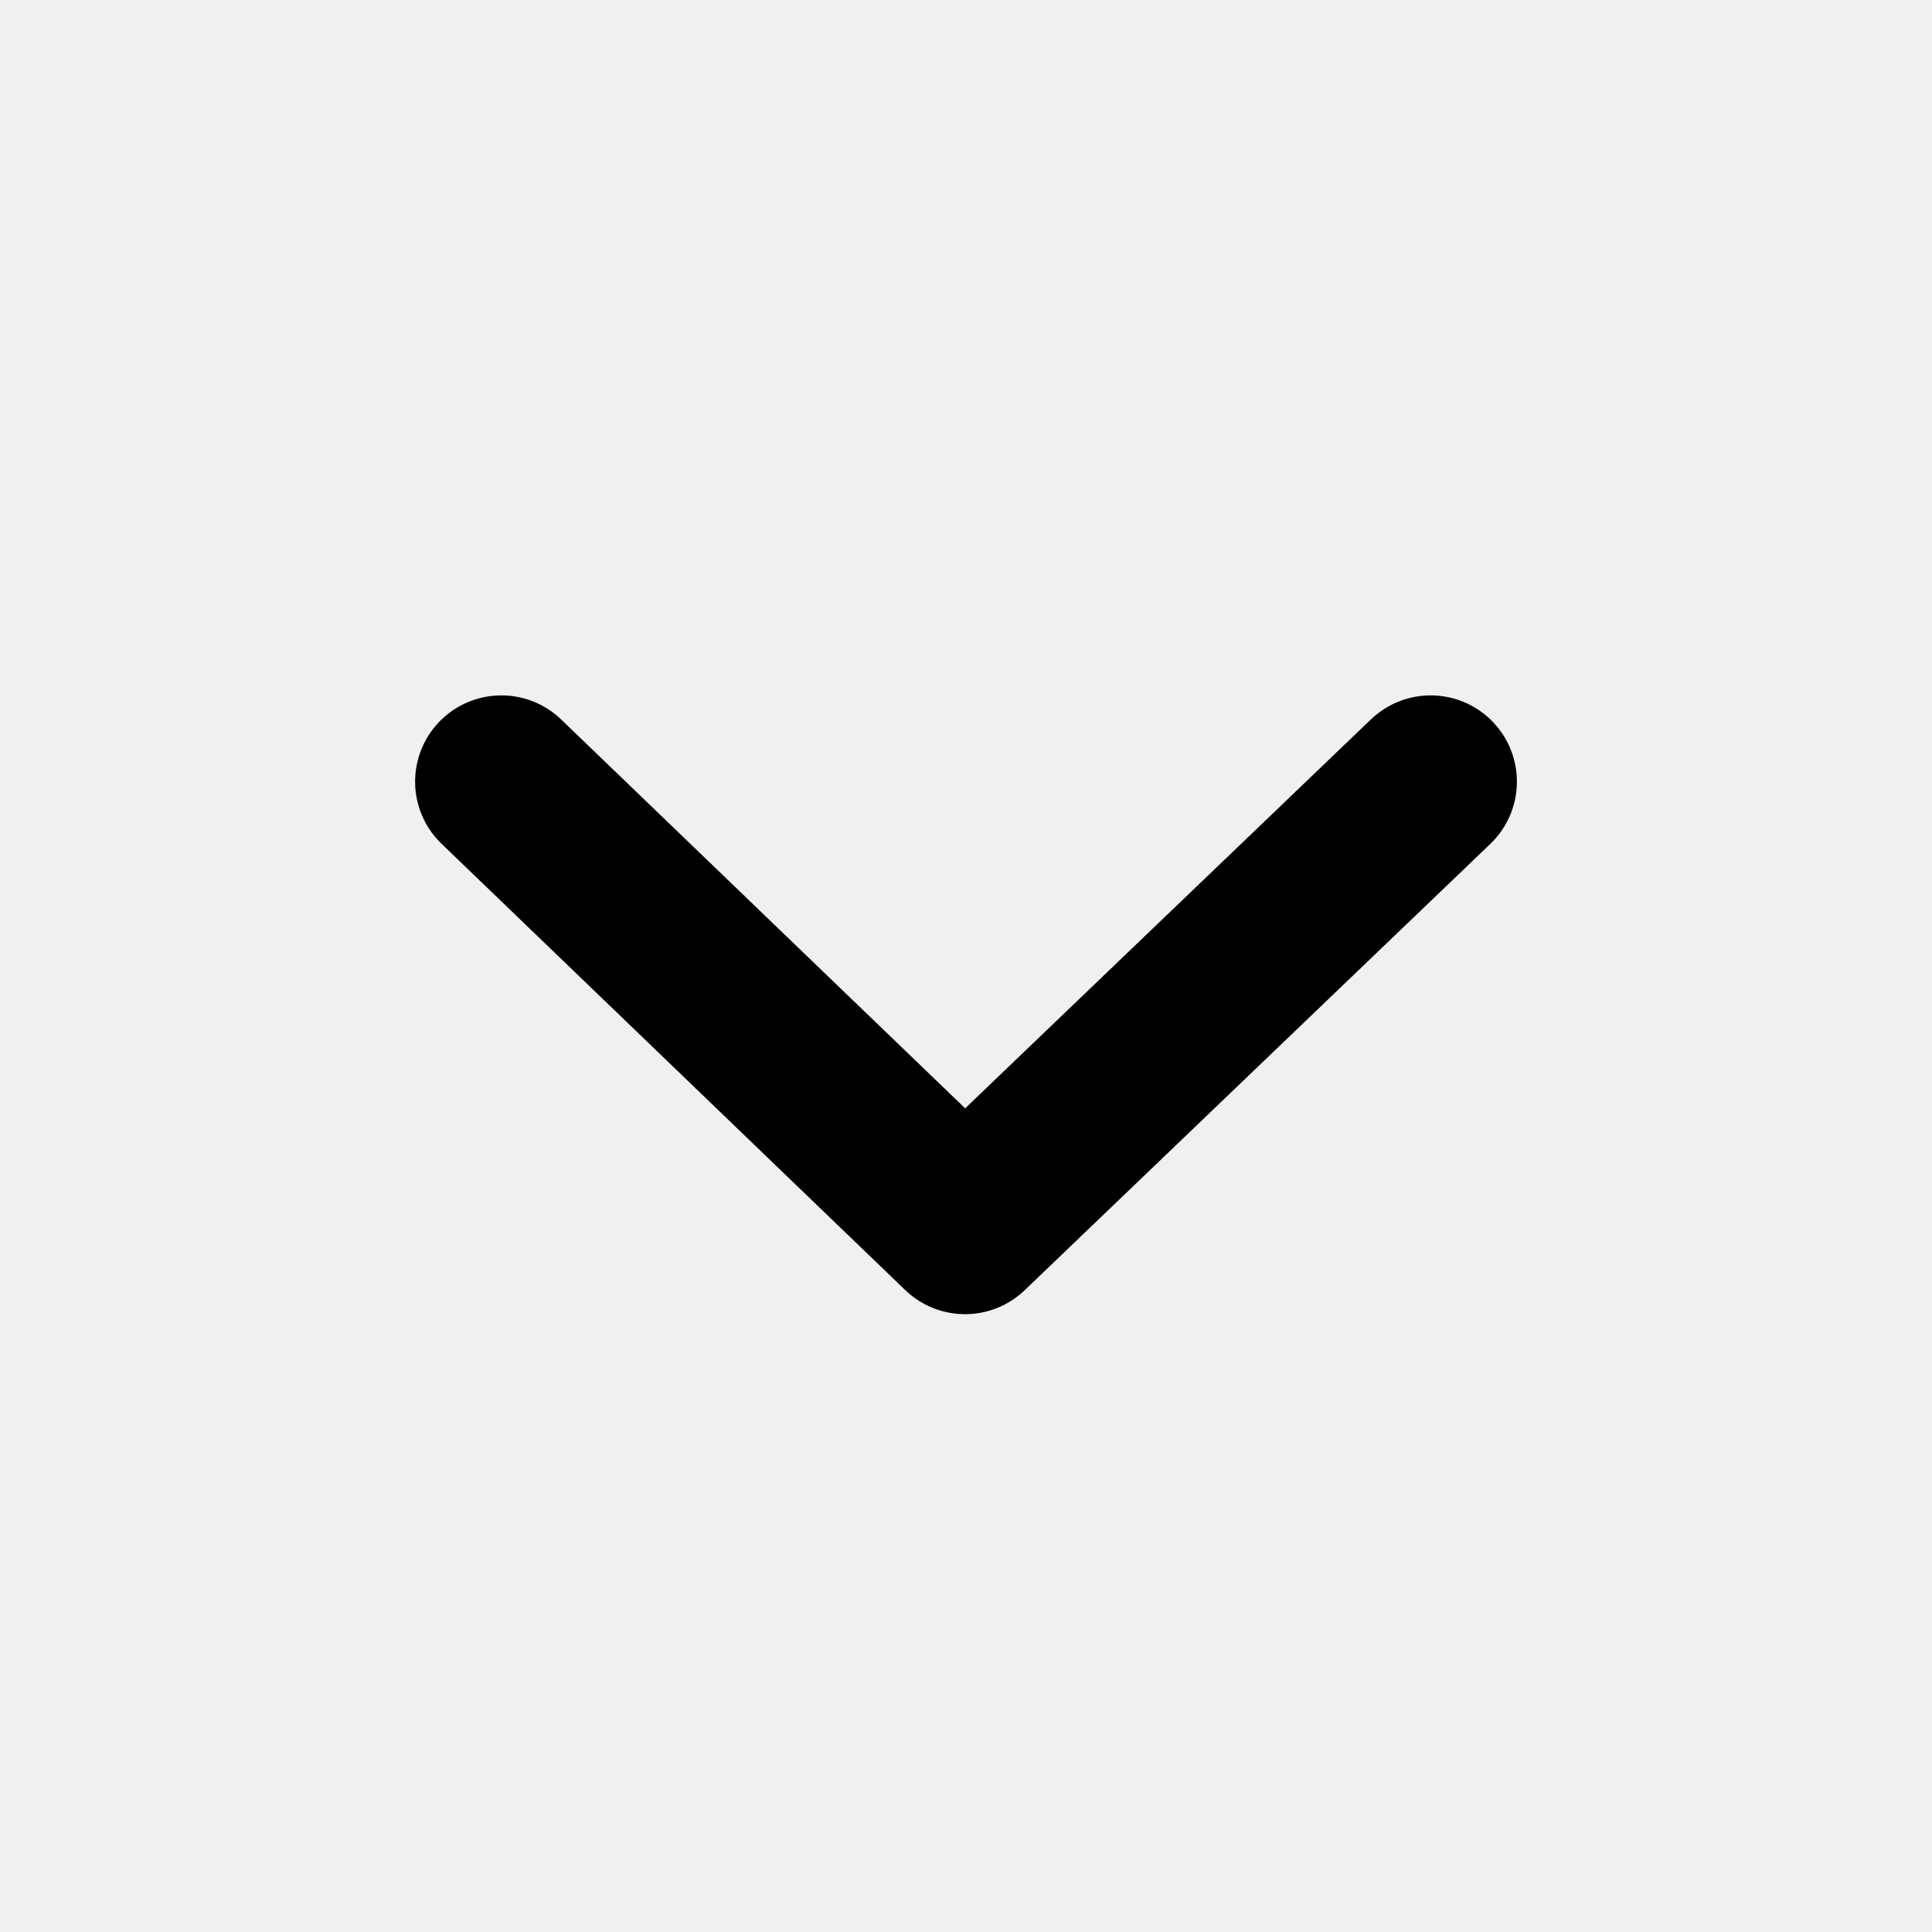
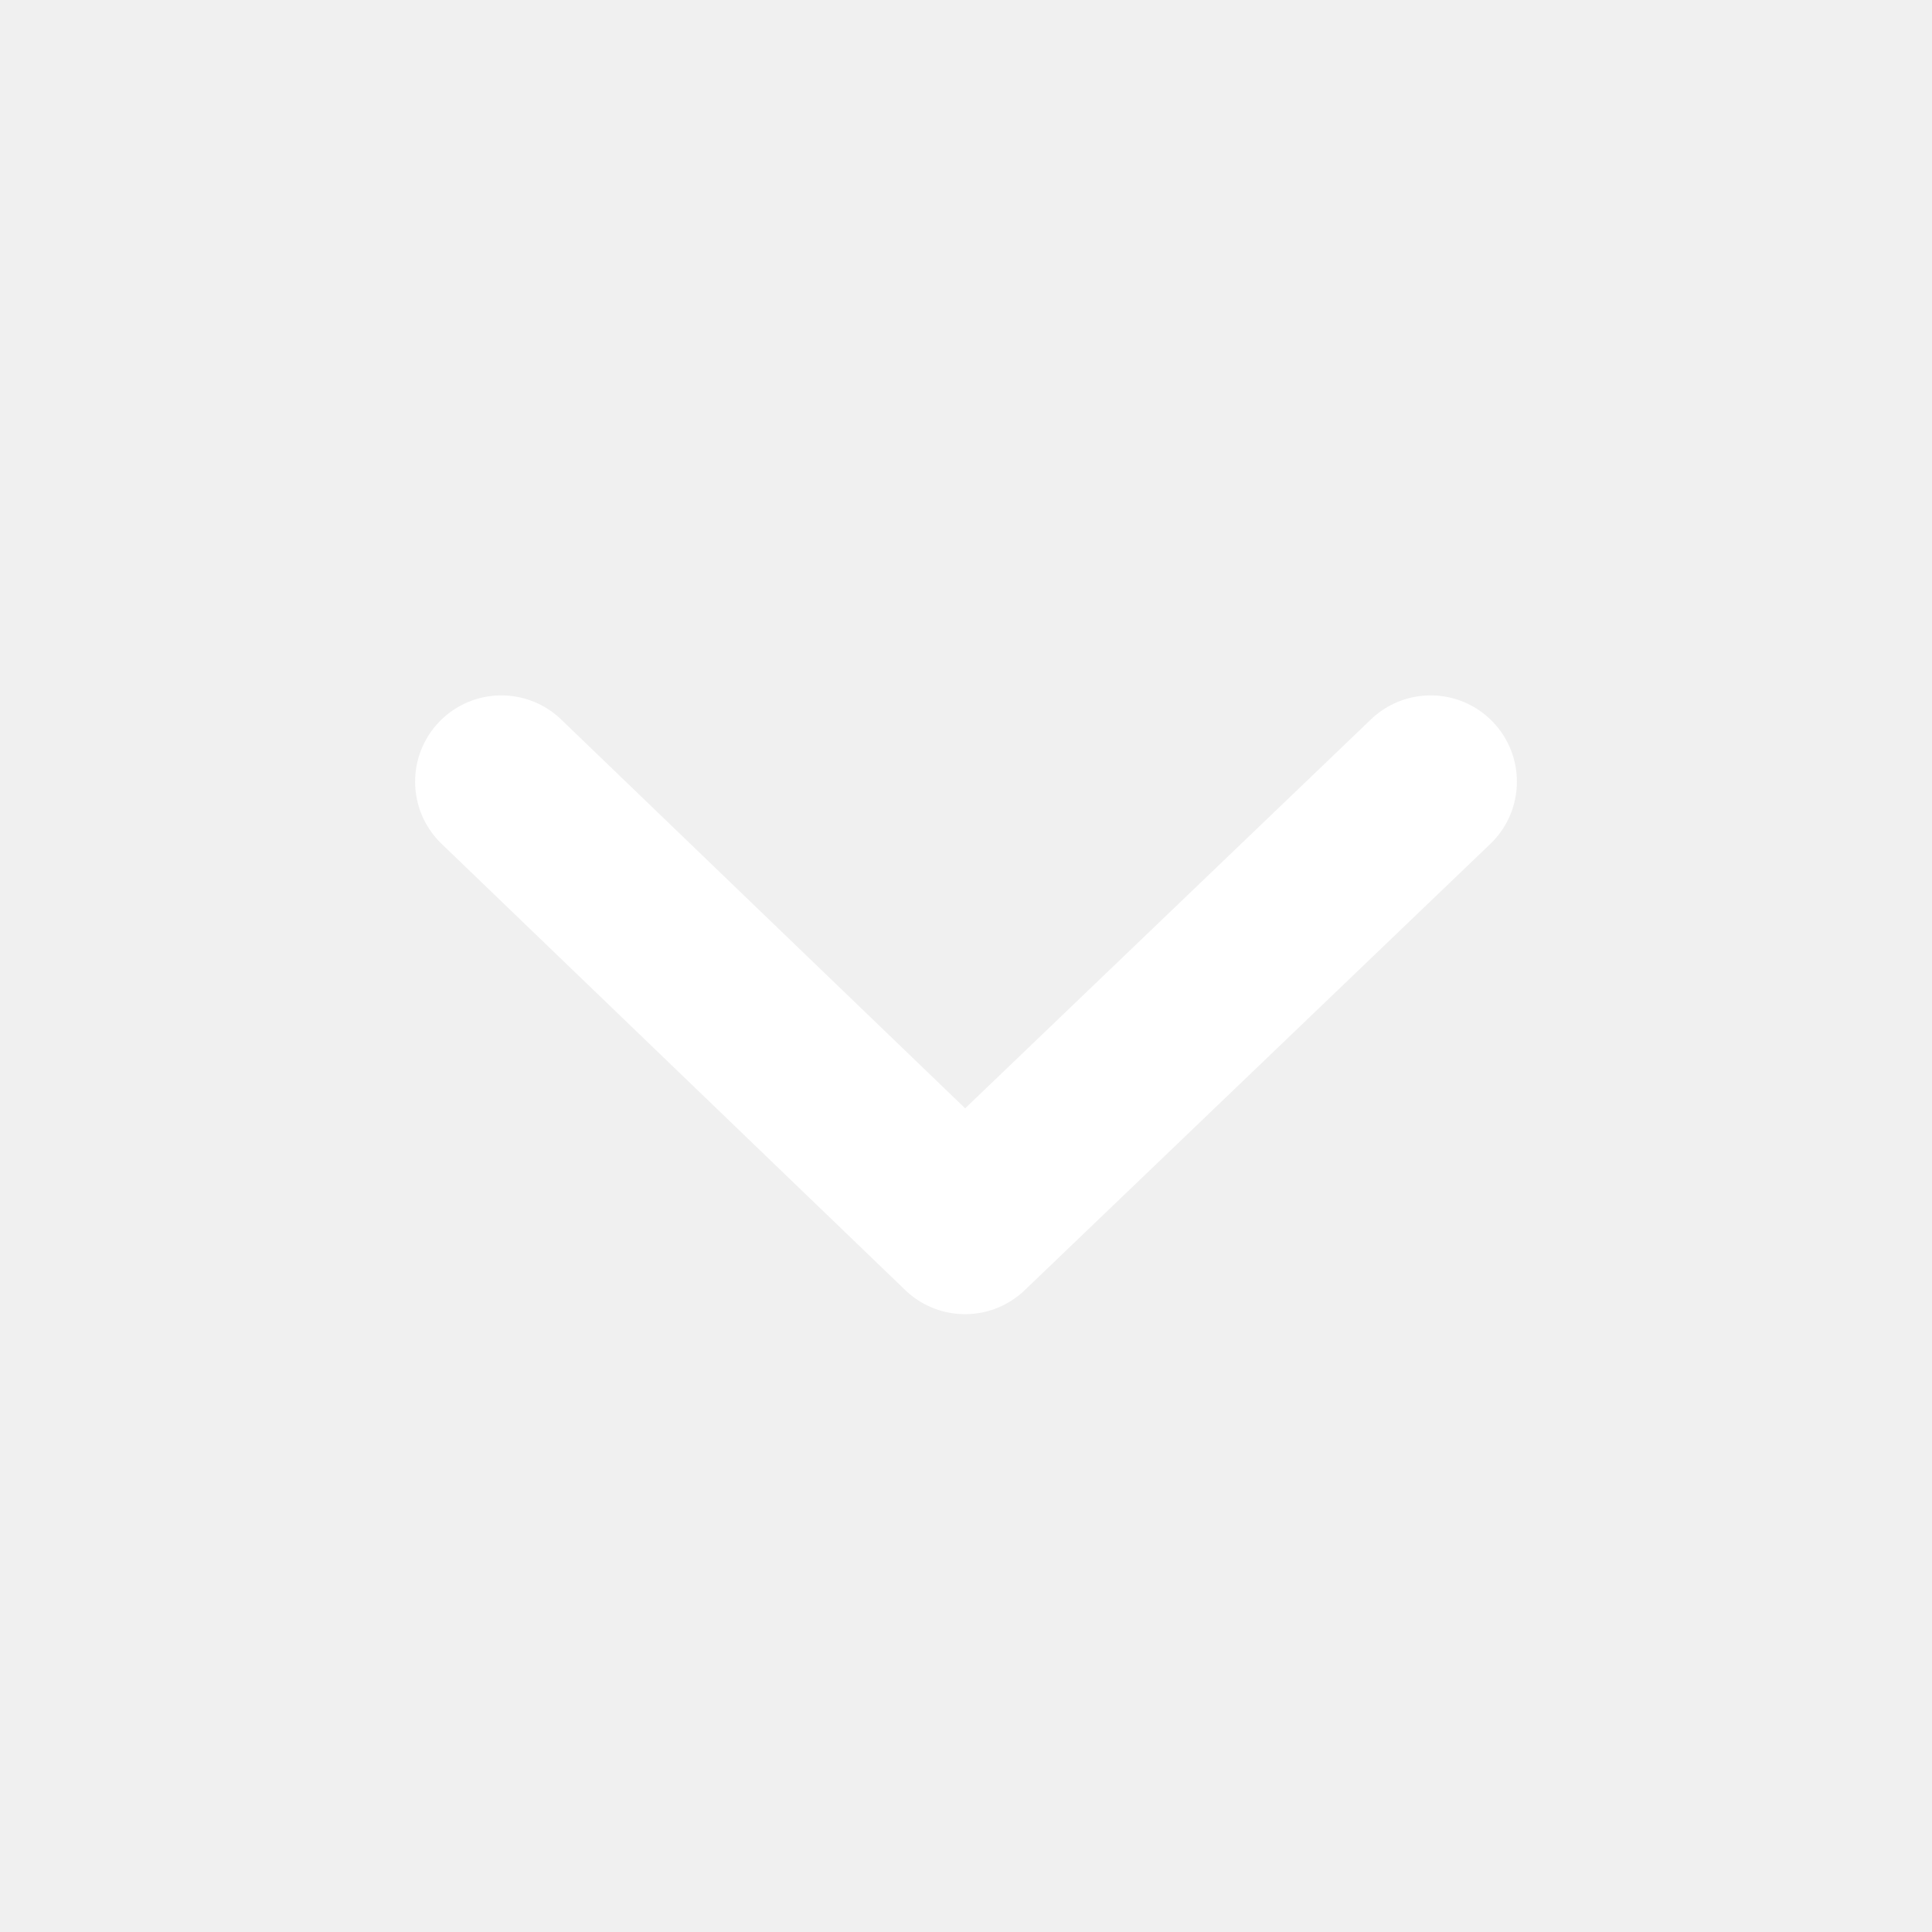
<svg xmlns="http://www.w3.org/2000/svg" width="14" height="14" viewBox="0 0 14 14" fill="none">
-   <path d="M3.633 5.664L6.993 8.898L10.367 5.664" stroke="black" stroke-width="1.25" stroke-linecap="round" stroke-linejoin="round" />
+   <path d="M3.633 5.664L6.993 8.898L10.367 5.664" stroke="white" stroke-width="1.25" stroke-linecap="round" stroke-linejoin="round" />
</svg>
